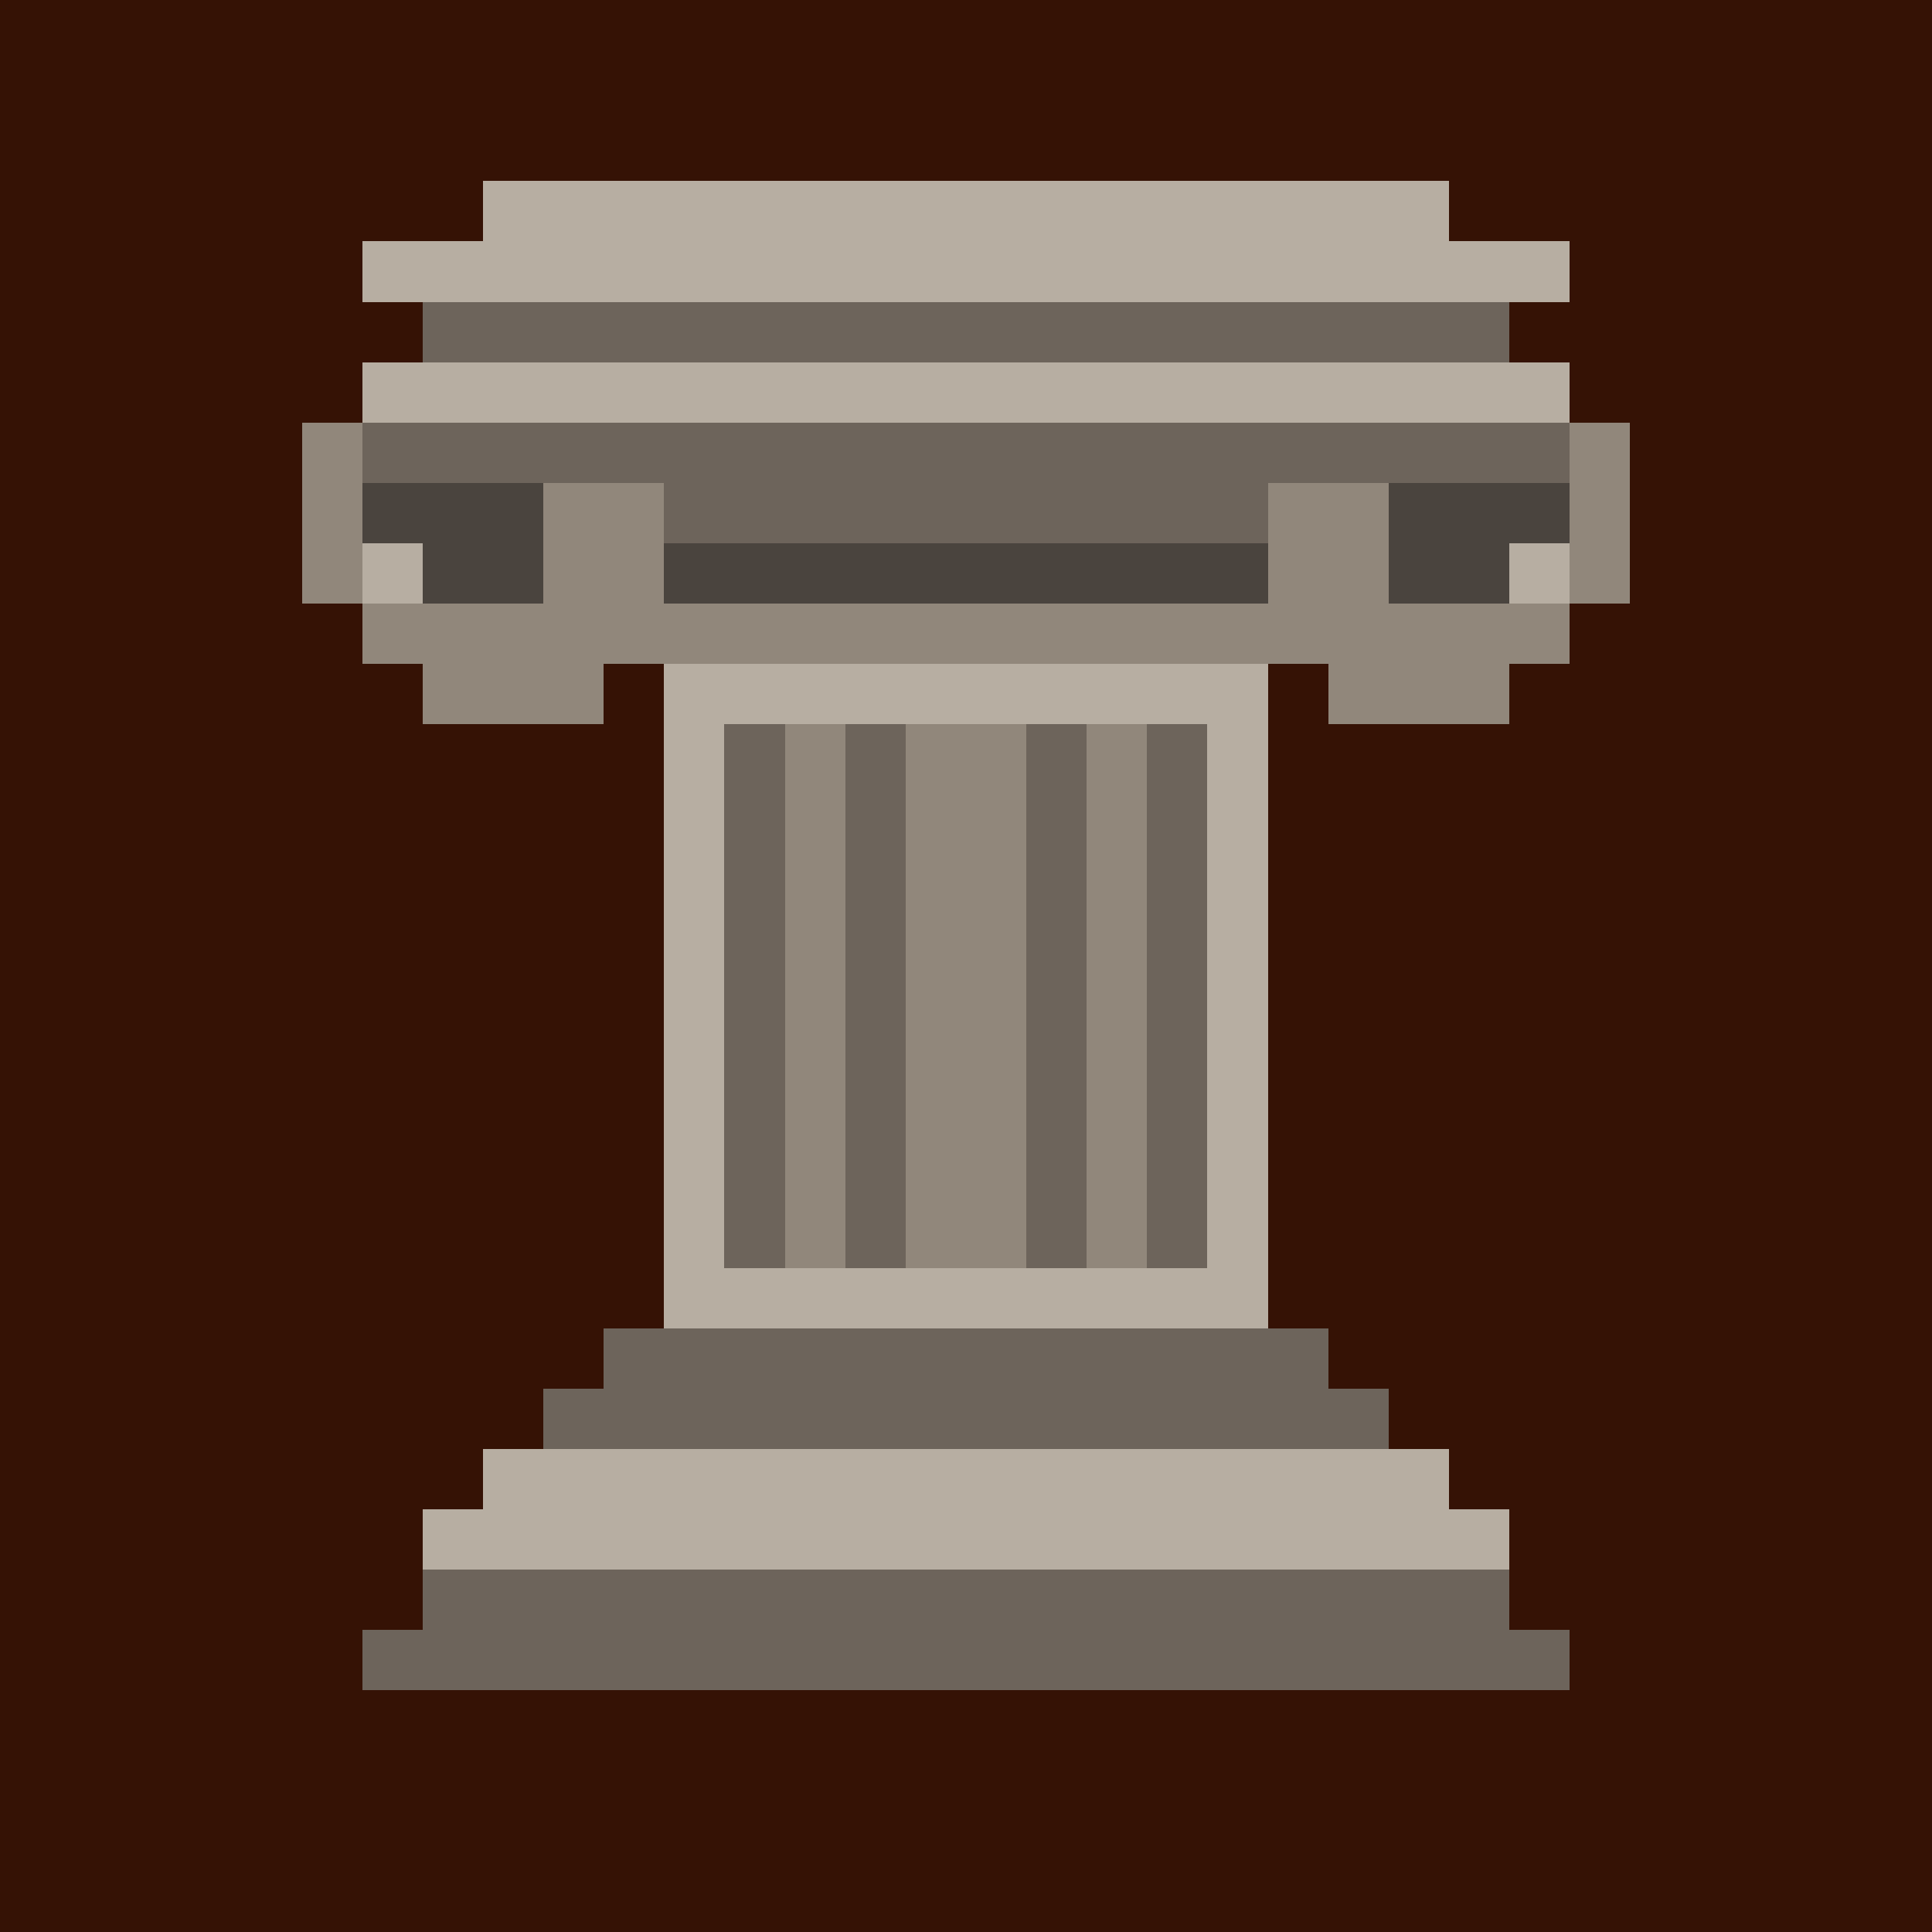
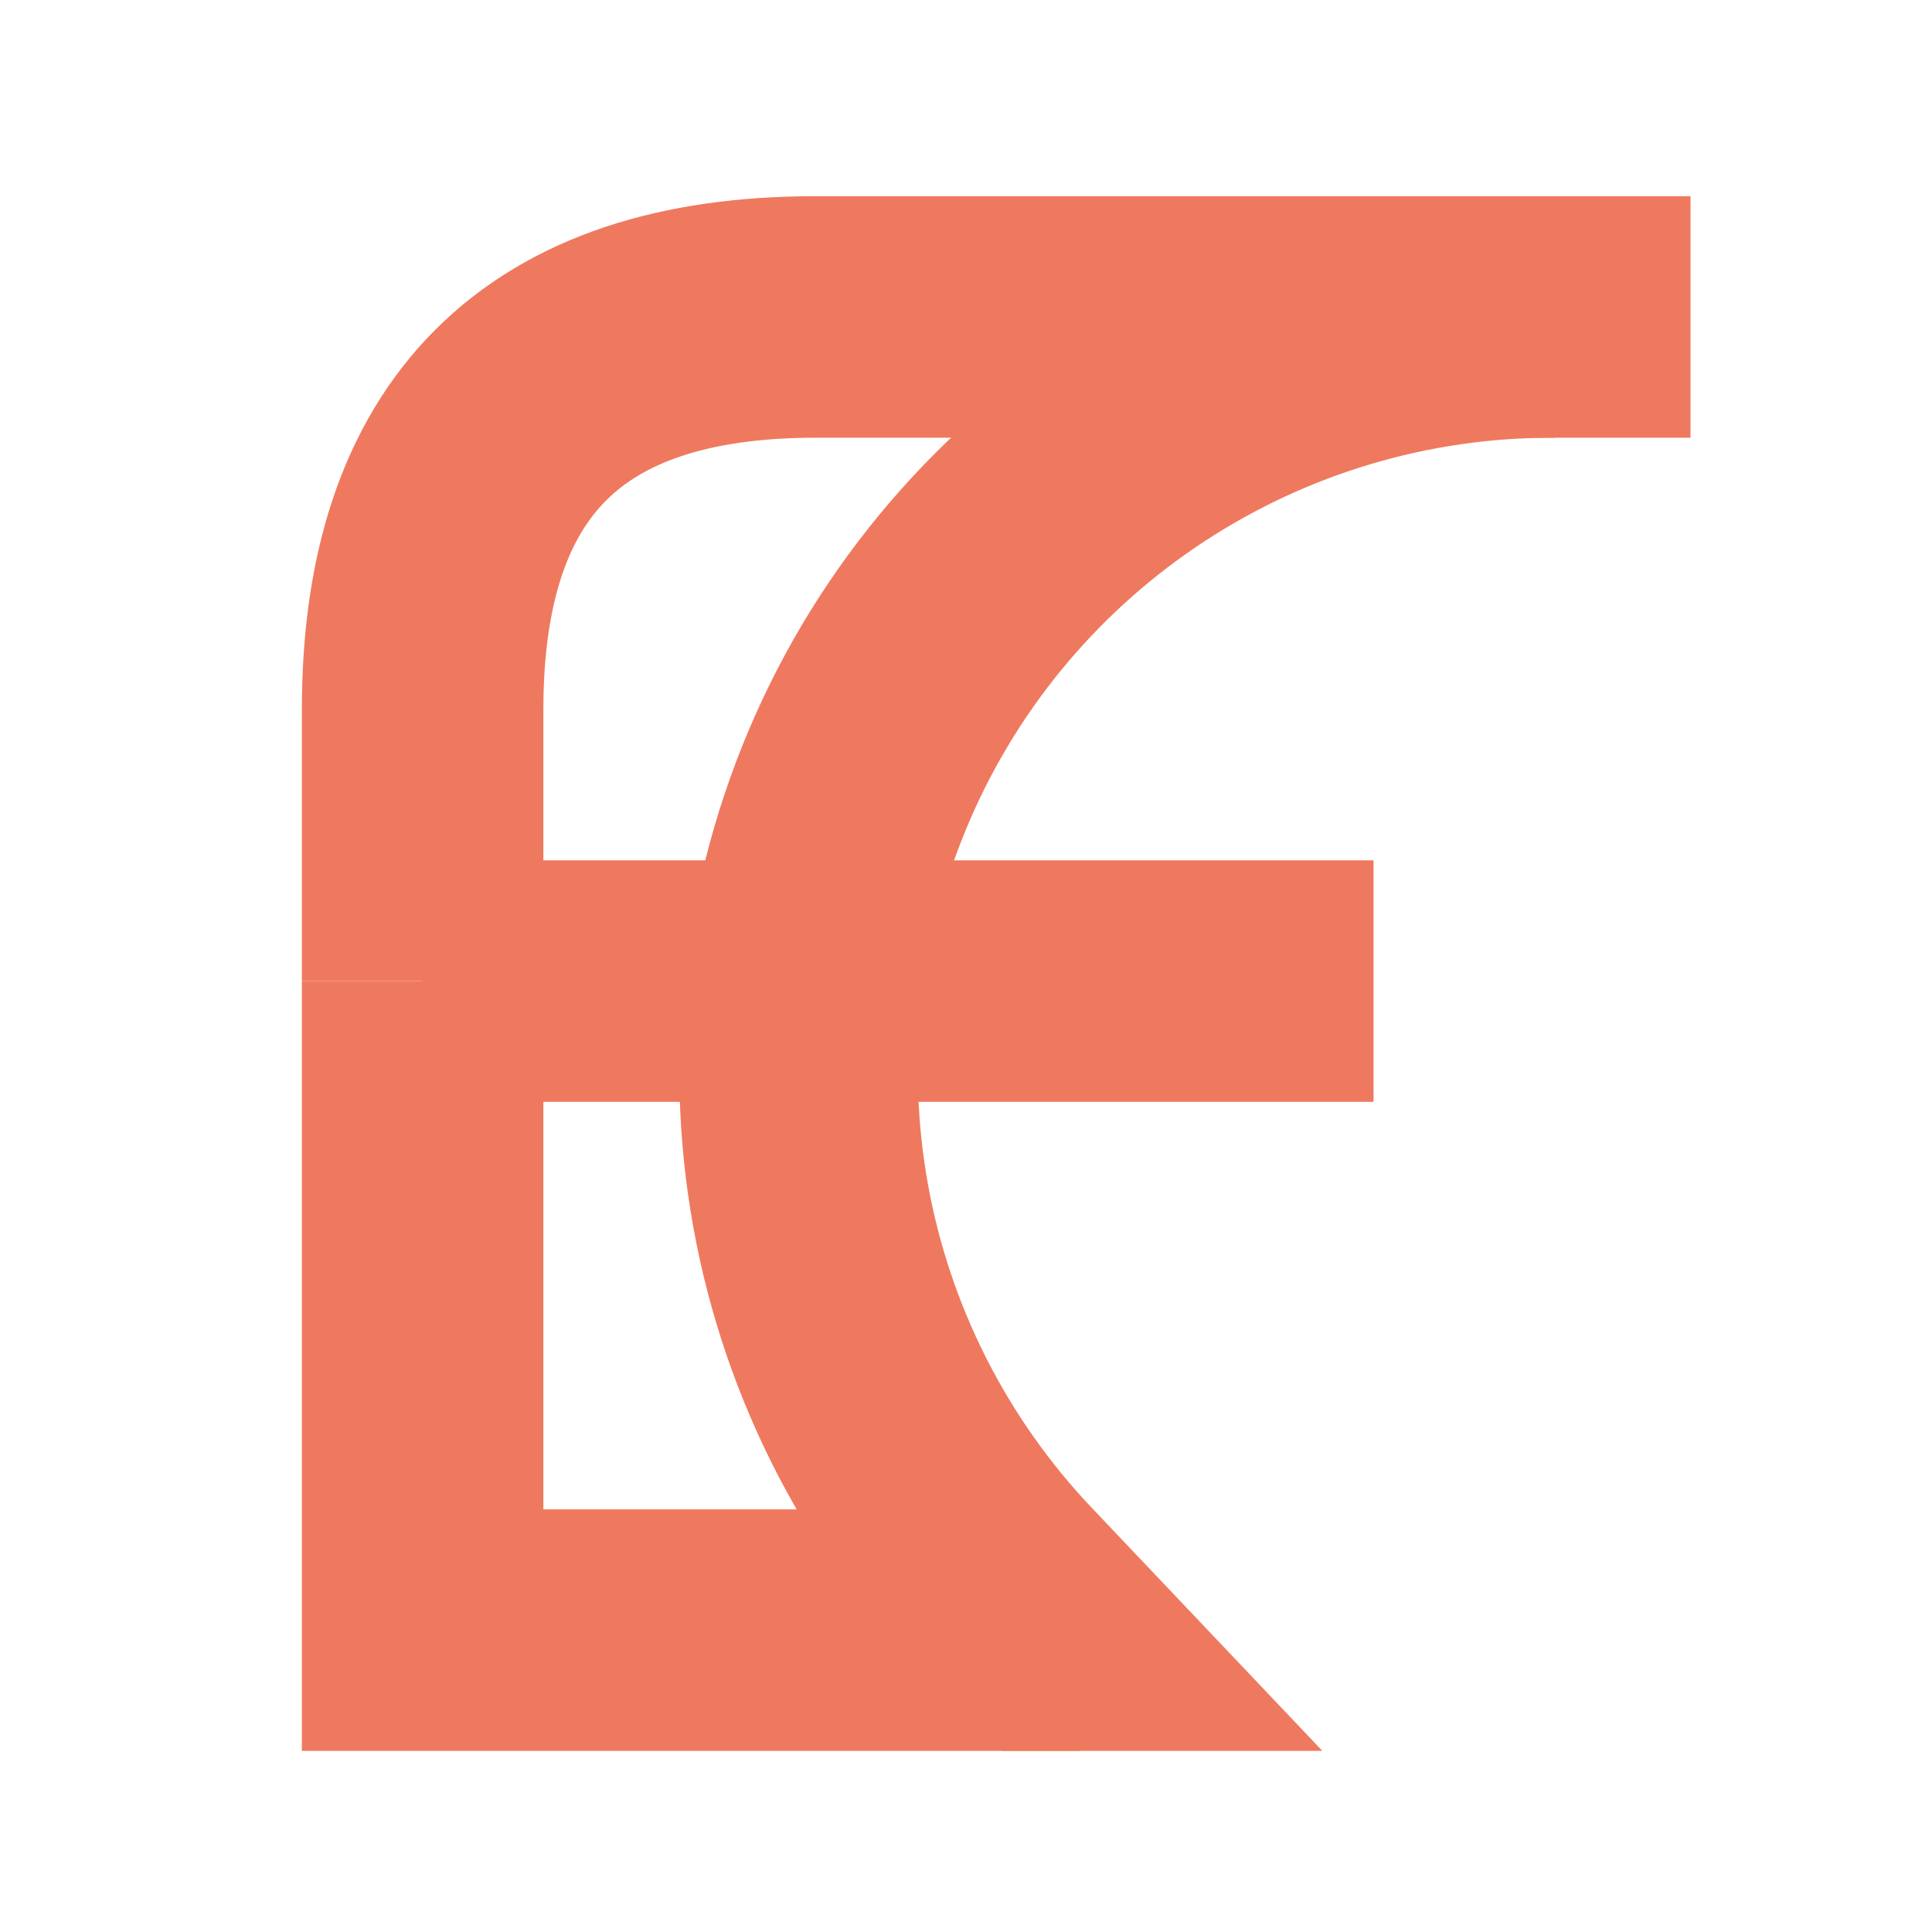
- <svg xmlns="http://www.w3.org/2000/svg" viewBox="0 0 1024 1024" shape-rendering="crispEdges">
-   <rect width="1024" height="1024" fill="#351205" />
-   <g id="column">
-     <g fill="#91877b">
-       <rect x="256" y="96" width="512" height="32" />
-       <rect x="192" y="128" width="640" height="32" />
-       <rect x="224" y="160" width="576" height="32" />
-       <rect x="192" y="192" width="640" height="64" />
-       <rect x="160" y="224" width="192" height="96" />
-       <rect x="672" y="224" width="192" height="96" />
-       <rect x="320" y="224" width="384" height="32" />
-       <rect x="352" y="256" width="320" height="64" />
-       <rect x="192" y="320" width="128" height="32" />
-       <rect x="704" y="320" width="128" height="32" />
-       <rect x="320" y="320" width="384" height="32" />
-       <rect x="224" y="352" width="96" height="32" />
-       <rect x="704" y="352" width="96" height="32" />
-       <rect x="352" y="352" width="320" height="32" />
-       <rect x="352" y="384" width="320" height="288" />
-       <rect x="352" y="672" width="320" height="32" />
-       <rect x="320" y="704" width="384" height="32" />
-       <rect x="288" y="736" width="448" height="32" />
-       <rect x="256" y="768" width="512" height="32" />
-       <rect x="224" y="800" width="576" height="64" />
-       <rect x="192" y="864" width="640" height="32" />
+ <svg xmlns="http://www.w3.org/2000/svg" width="100%" height="100%" viewBox="0 5 128 128" version="1.1" shape-rendering="geometricPrecision">
+   <defs>
+     <clipPath id="fraia-macos-beta-dark-tip">
+       <rect x="0" y="0" width="112" height="128" />
+     </clipPath>
+   </defs>
+   <g id="fraia-glyph" data-channel-color="#ef795f">
+     <g clip-path="url(#fraia-macos-beta-dark-tip)" fill="none" stroke="#ef795f" stroke-width="16" stroke-linecap="butt" stroke-linejoin="round">
+       <path d="M28 70V52Q28 26 54 26H112" />
+       <path d="M28 70H91" />
+       <path d="M28 70V113H71.61" stroke-linejoin="miter" />
    </g>
-     <g fill="#6d645b">
-       <rect x="224" y="160" width="576" height="32" />
-       <rect x="192" y="224" width="640" height="32" />
-       <rect x="352" y="256" width="320" height="32" />
-       <rect x="384" y="384" width="32" height="288" />
-       <rect x="448" y="384" width="32" height="288" />
-       <rect x="544" y="384" width="32" height="288" />
-       <rect x="608" y="384" width="32" height="288" />
-       <rect x="320" y="704" width="384" height="32" />
-       <rect x="288" y="736" width="448" height="32" />
-       <rect x="224" y="832" width="576" height="32" />
-       <rect x="192" y="864" width="640" height="32" />
-     </g>
-     <g fill="#4a443e">
-       <rect x="192" y="256" width="96" height="64" />
-       <rect x="736" y="256" width="96" height="64" />
-       <rect x="352" y="288" width="320" height="32" />
-     </g>
-     <g fill="#b7aea2">
-       <rect x="256" y="96" width="512" height="32" />
-       <rect x="192" y="128" width="640" height="32" />
-       <rect x="192" y="192" width="640" height="32" />
-       <rect x="192" y="288" width="32" height="32" />
-       <rect x="800" y="288" width="32" height="32" />
-       <rect x="352" y="352" width="320" height="32" />
-       <rect x="352" y="384" width="32" height="288" />
-       <rect x="640" y="384" width="32" height="288" />
-       <rect x="352" y="672" width="320" height="32" />
-       <rect x="256" y="768" width="512" height="32" />
-       <rect x="224" y="800" width="576" height="32" />
-     </g>
+     <path d="M103 18A58 58 0 0 0 66.42 121H87.61L72.43 105A42 42 0 0 1 103 34Z" fill="#ef795f" />
  </g>
</svg>
